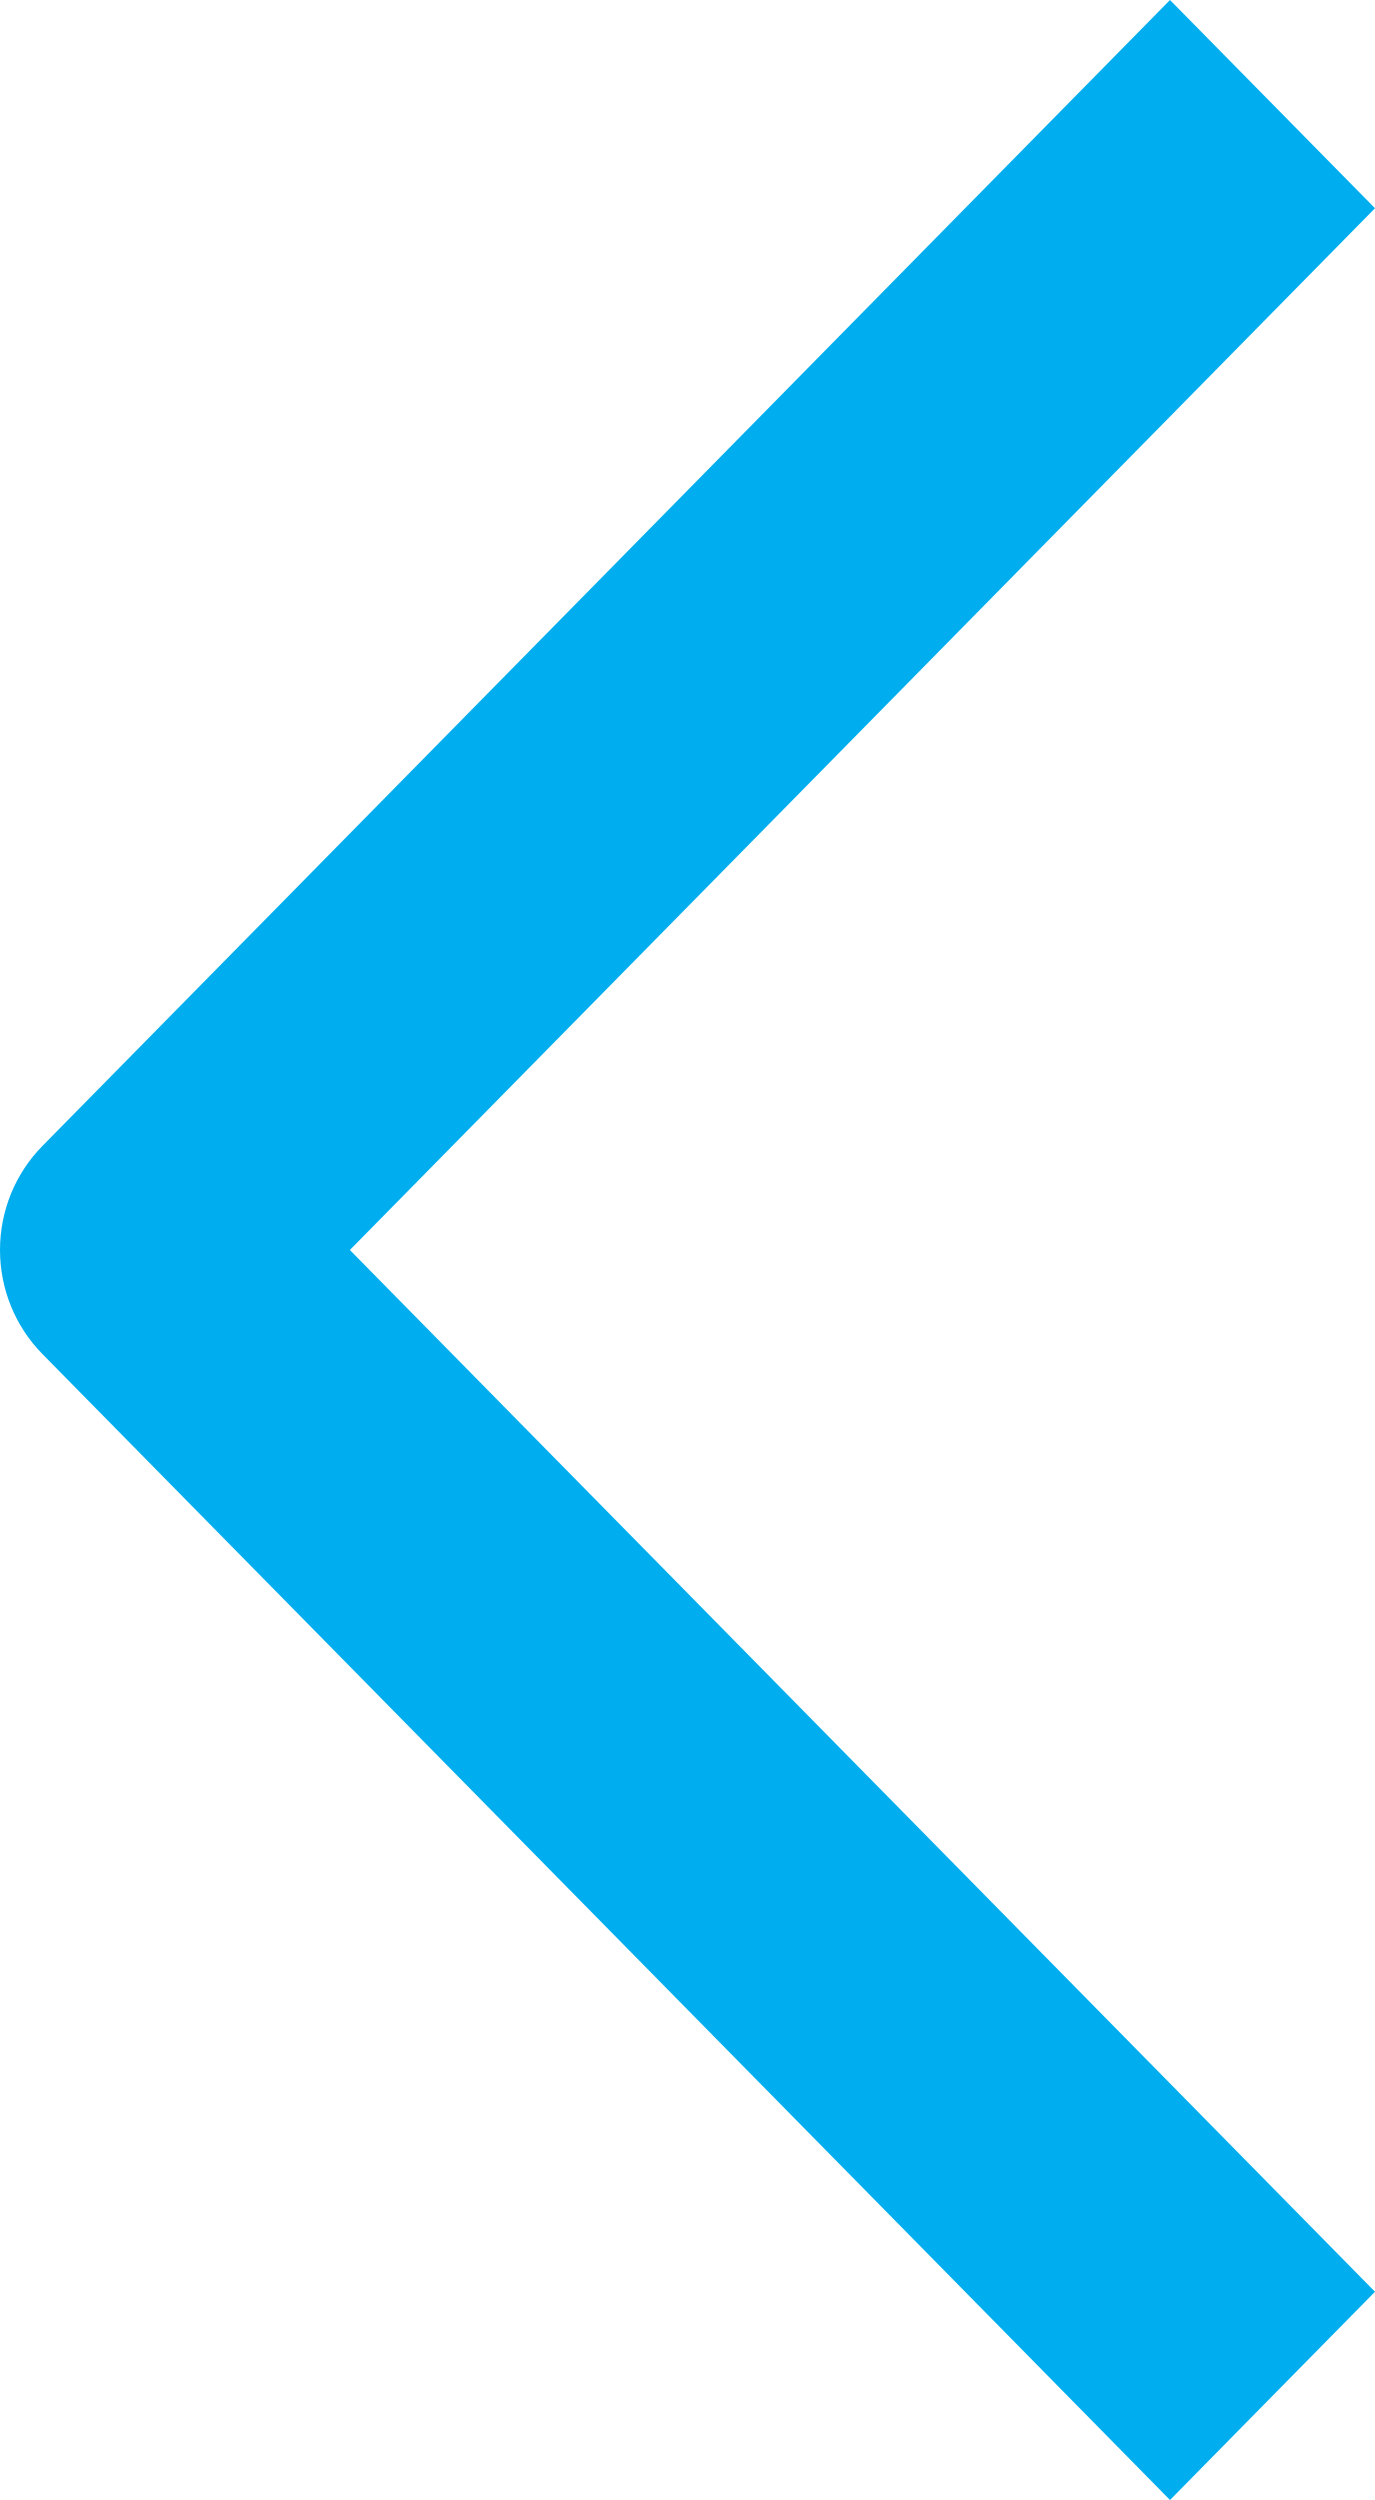
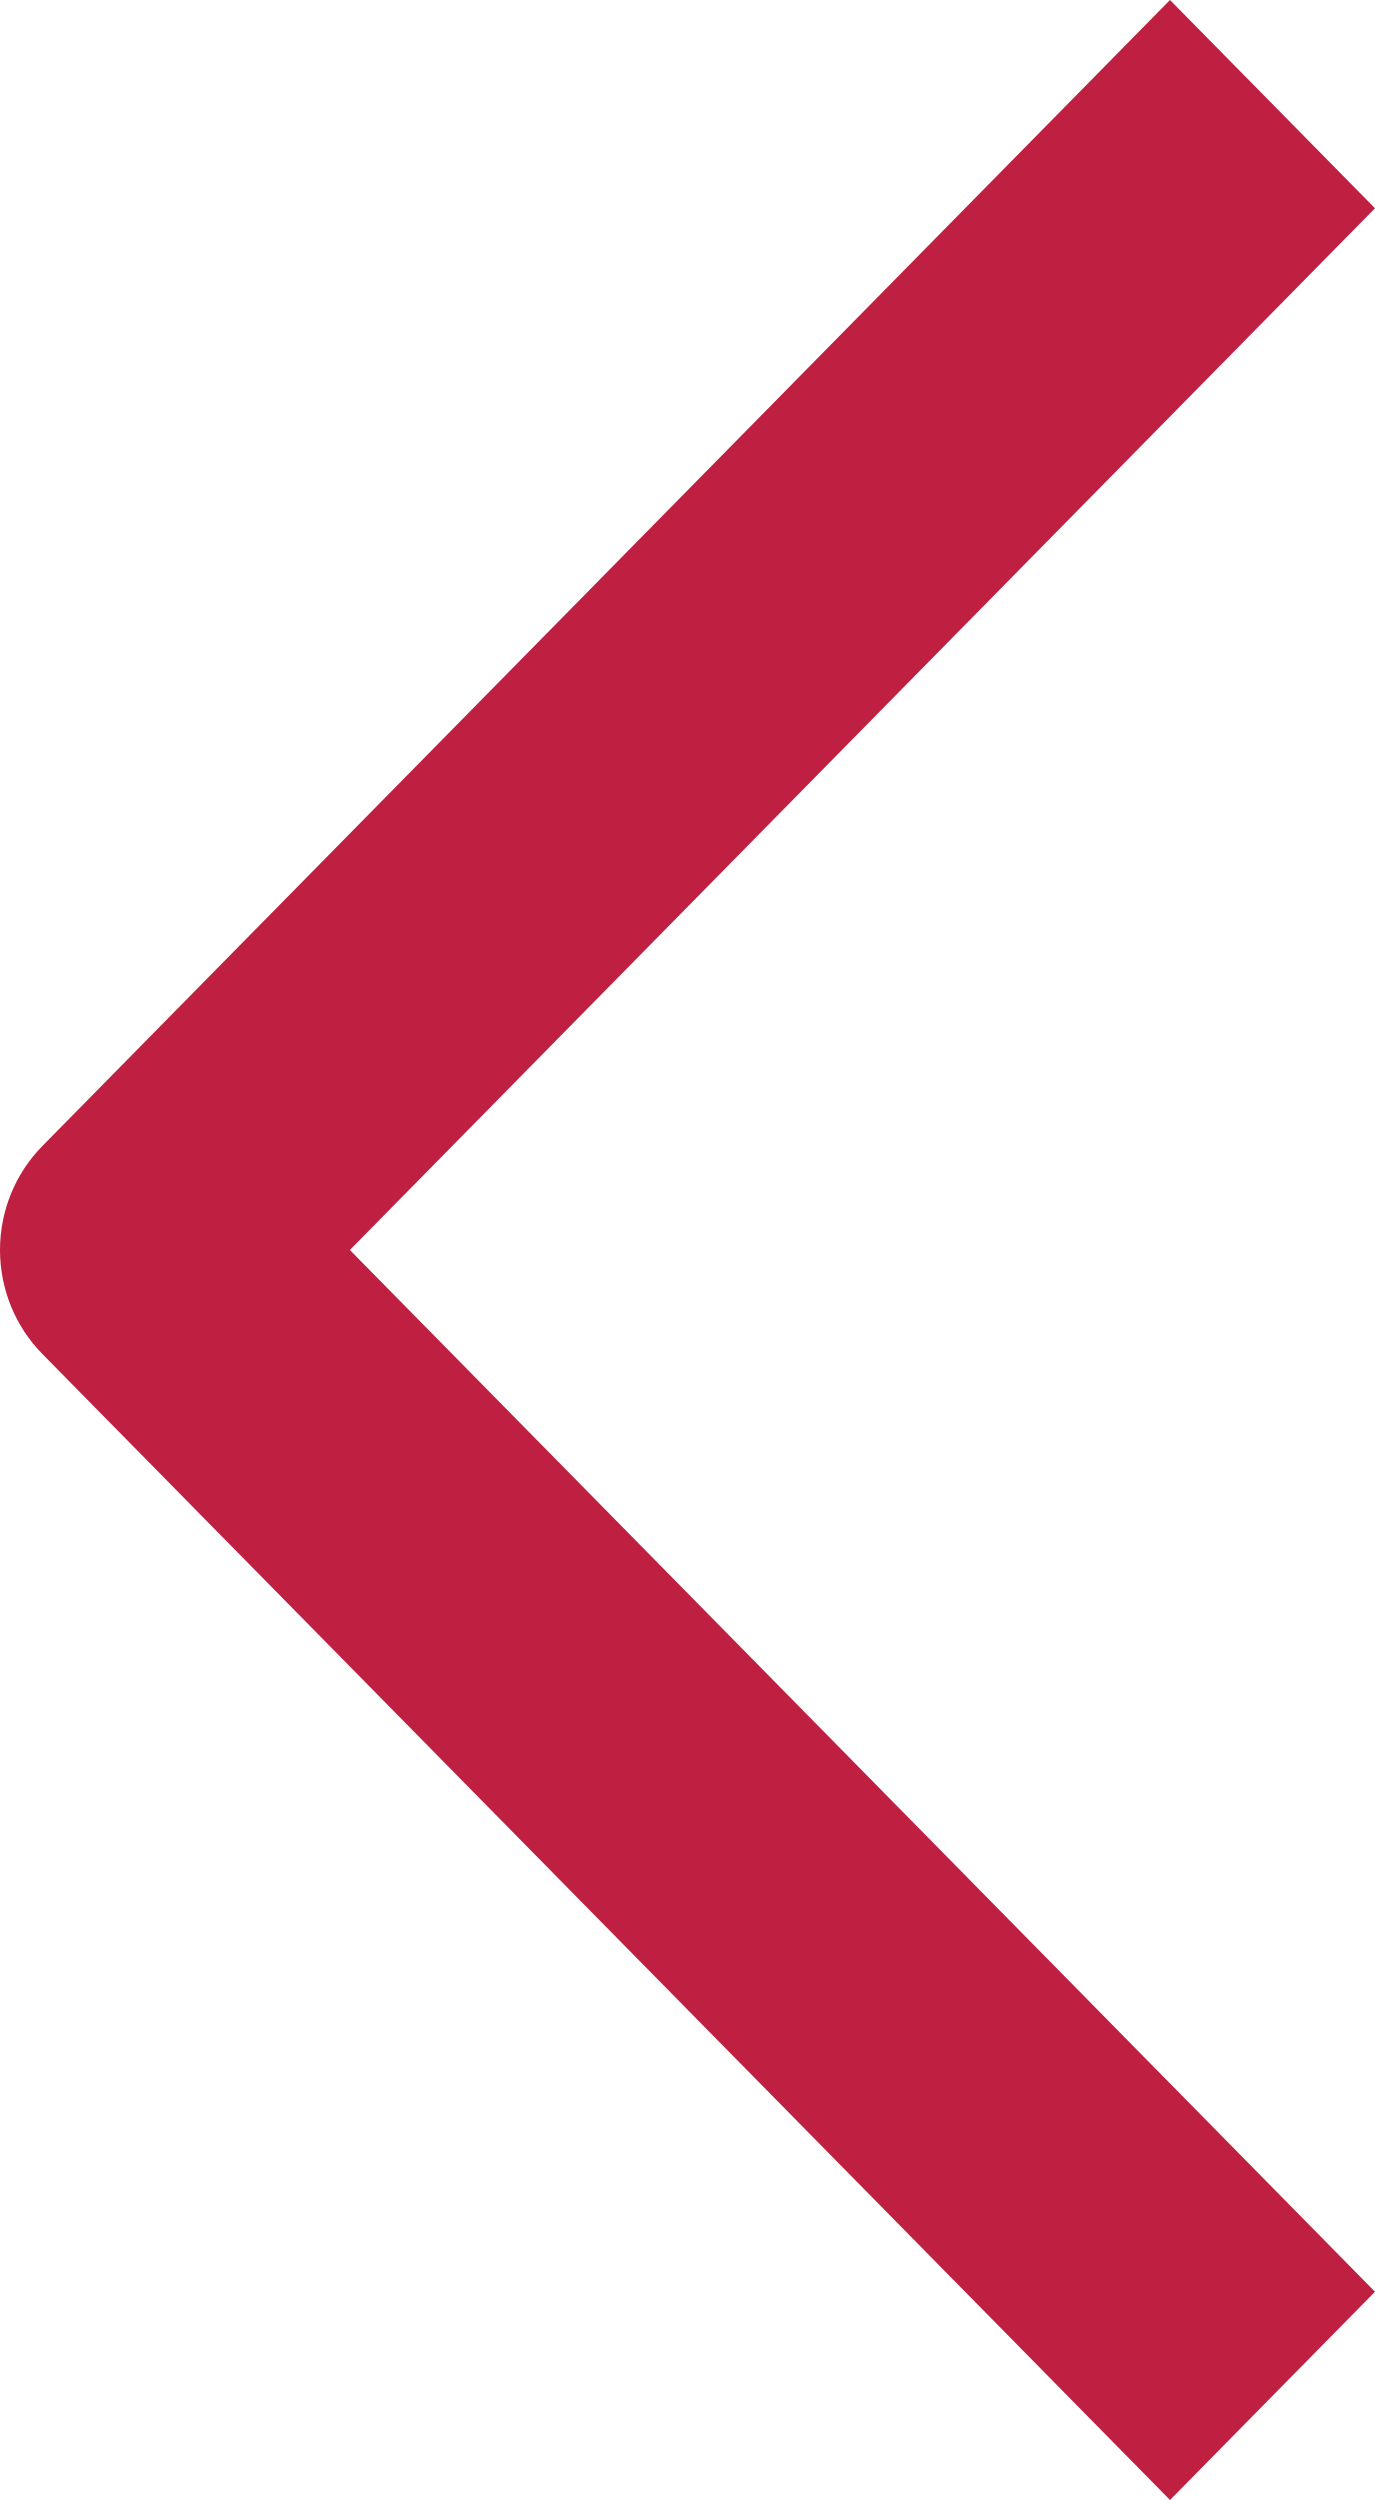
<svg xmlns="http://www.w3.org/2000/svg" width="11" height="20" viewBox="0 0 11 20" fill="none">
-   <path fill-rule="evenodd" clip-rule="evenodd" d="M2.799 10L11 18.334L9.36 20L0.34 10.833C0.122 10.612 0 10.312 0 10C0 9.687 0.122 9.388 0.34 9.167L9.36 0L11 1.666L2.799 10Z" fill="#00AEEF" />
+   <path fill-rule="evenodd" clip-rule="evenodd" d="M2.799 10L11 18.334L9.36 20L0.34 10.833C0.122 10.612 0 10.312 0 10C0 9.687 0.122 9.388 0.34 9.167L9.36 0L11 1.666L2.799 10Z" fill="#bf1f40" />
</svg>
